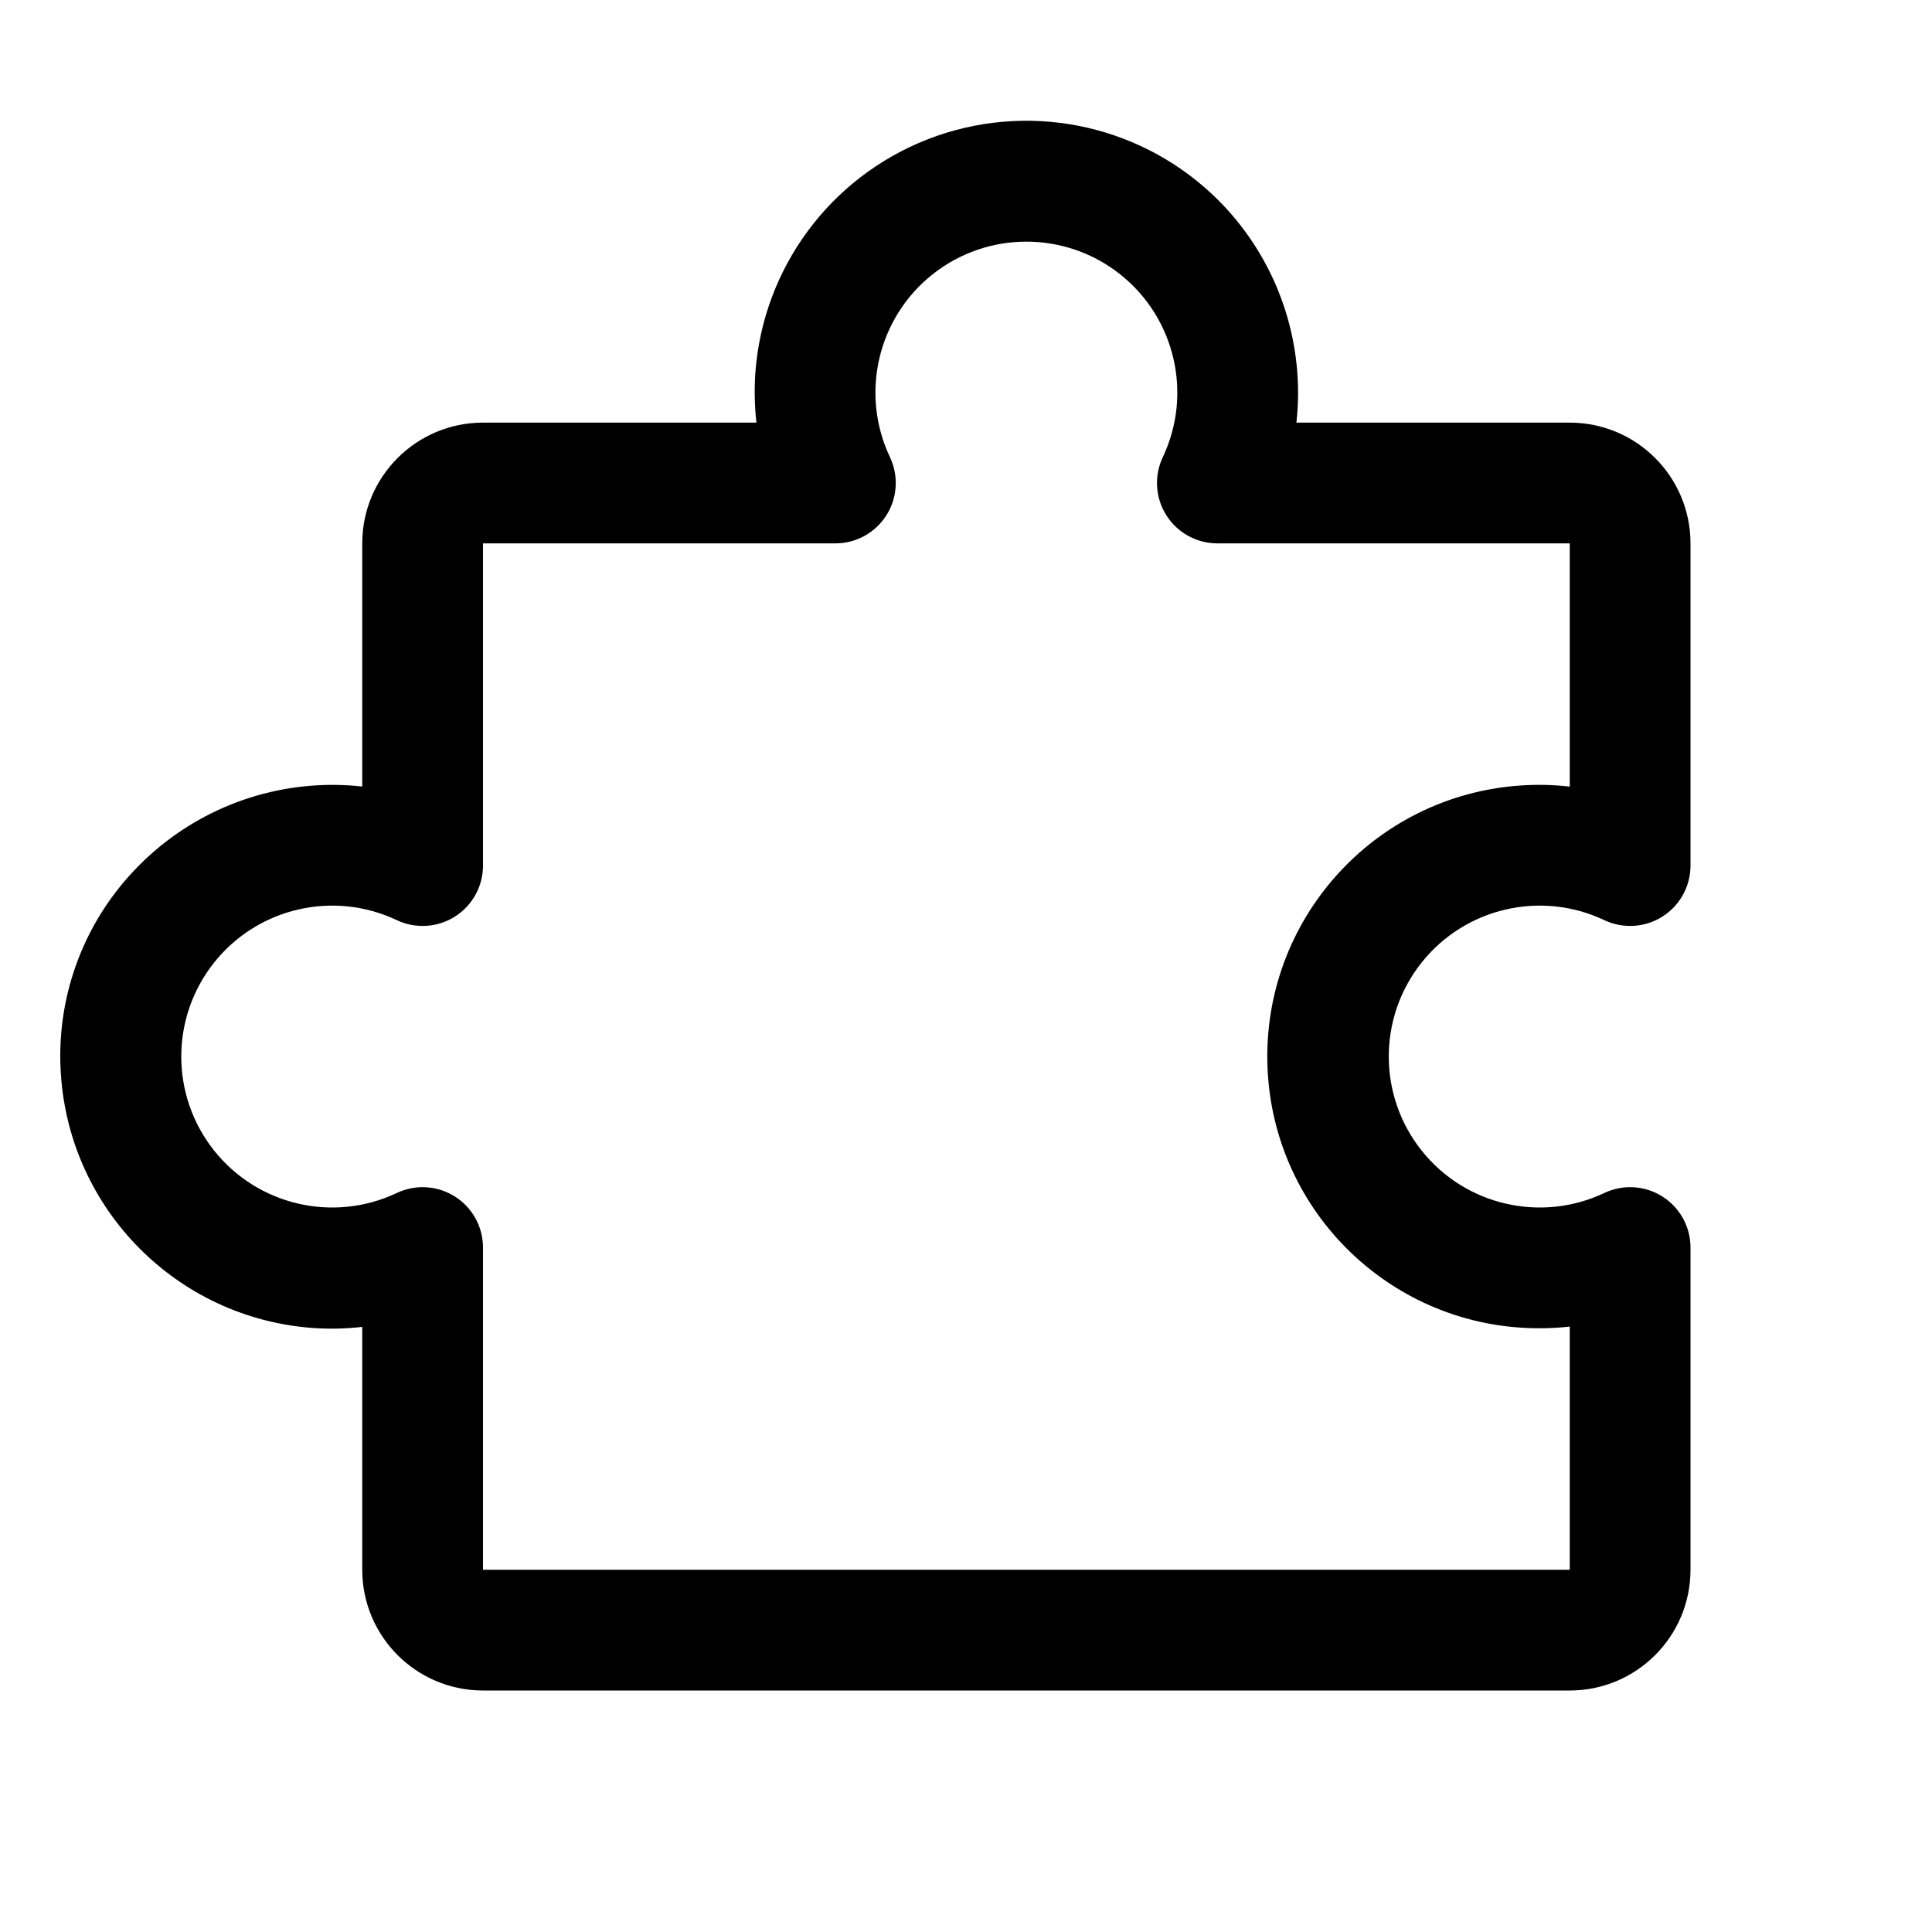
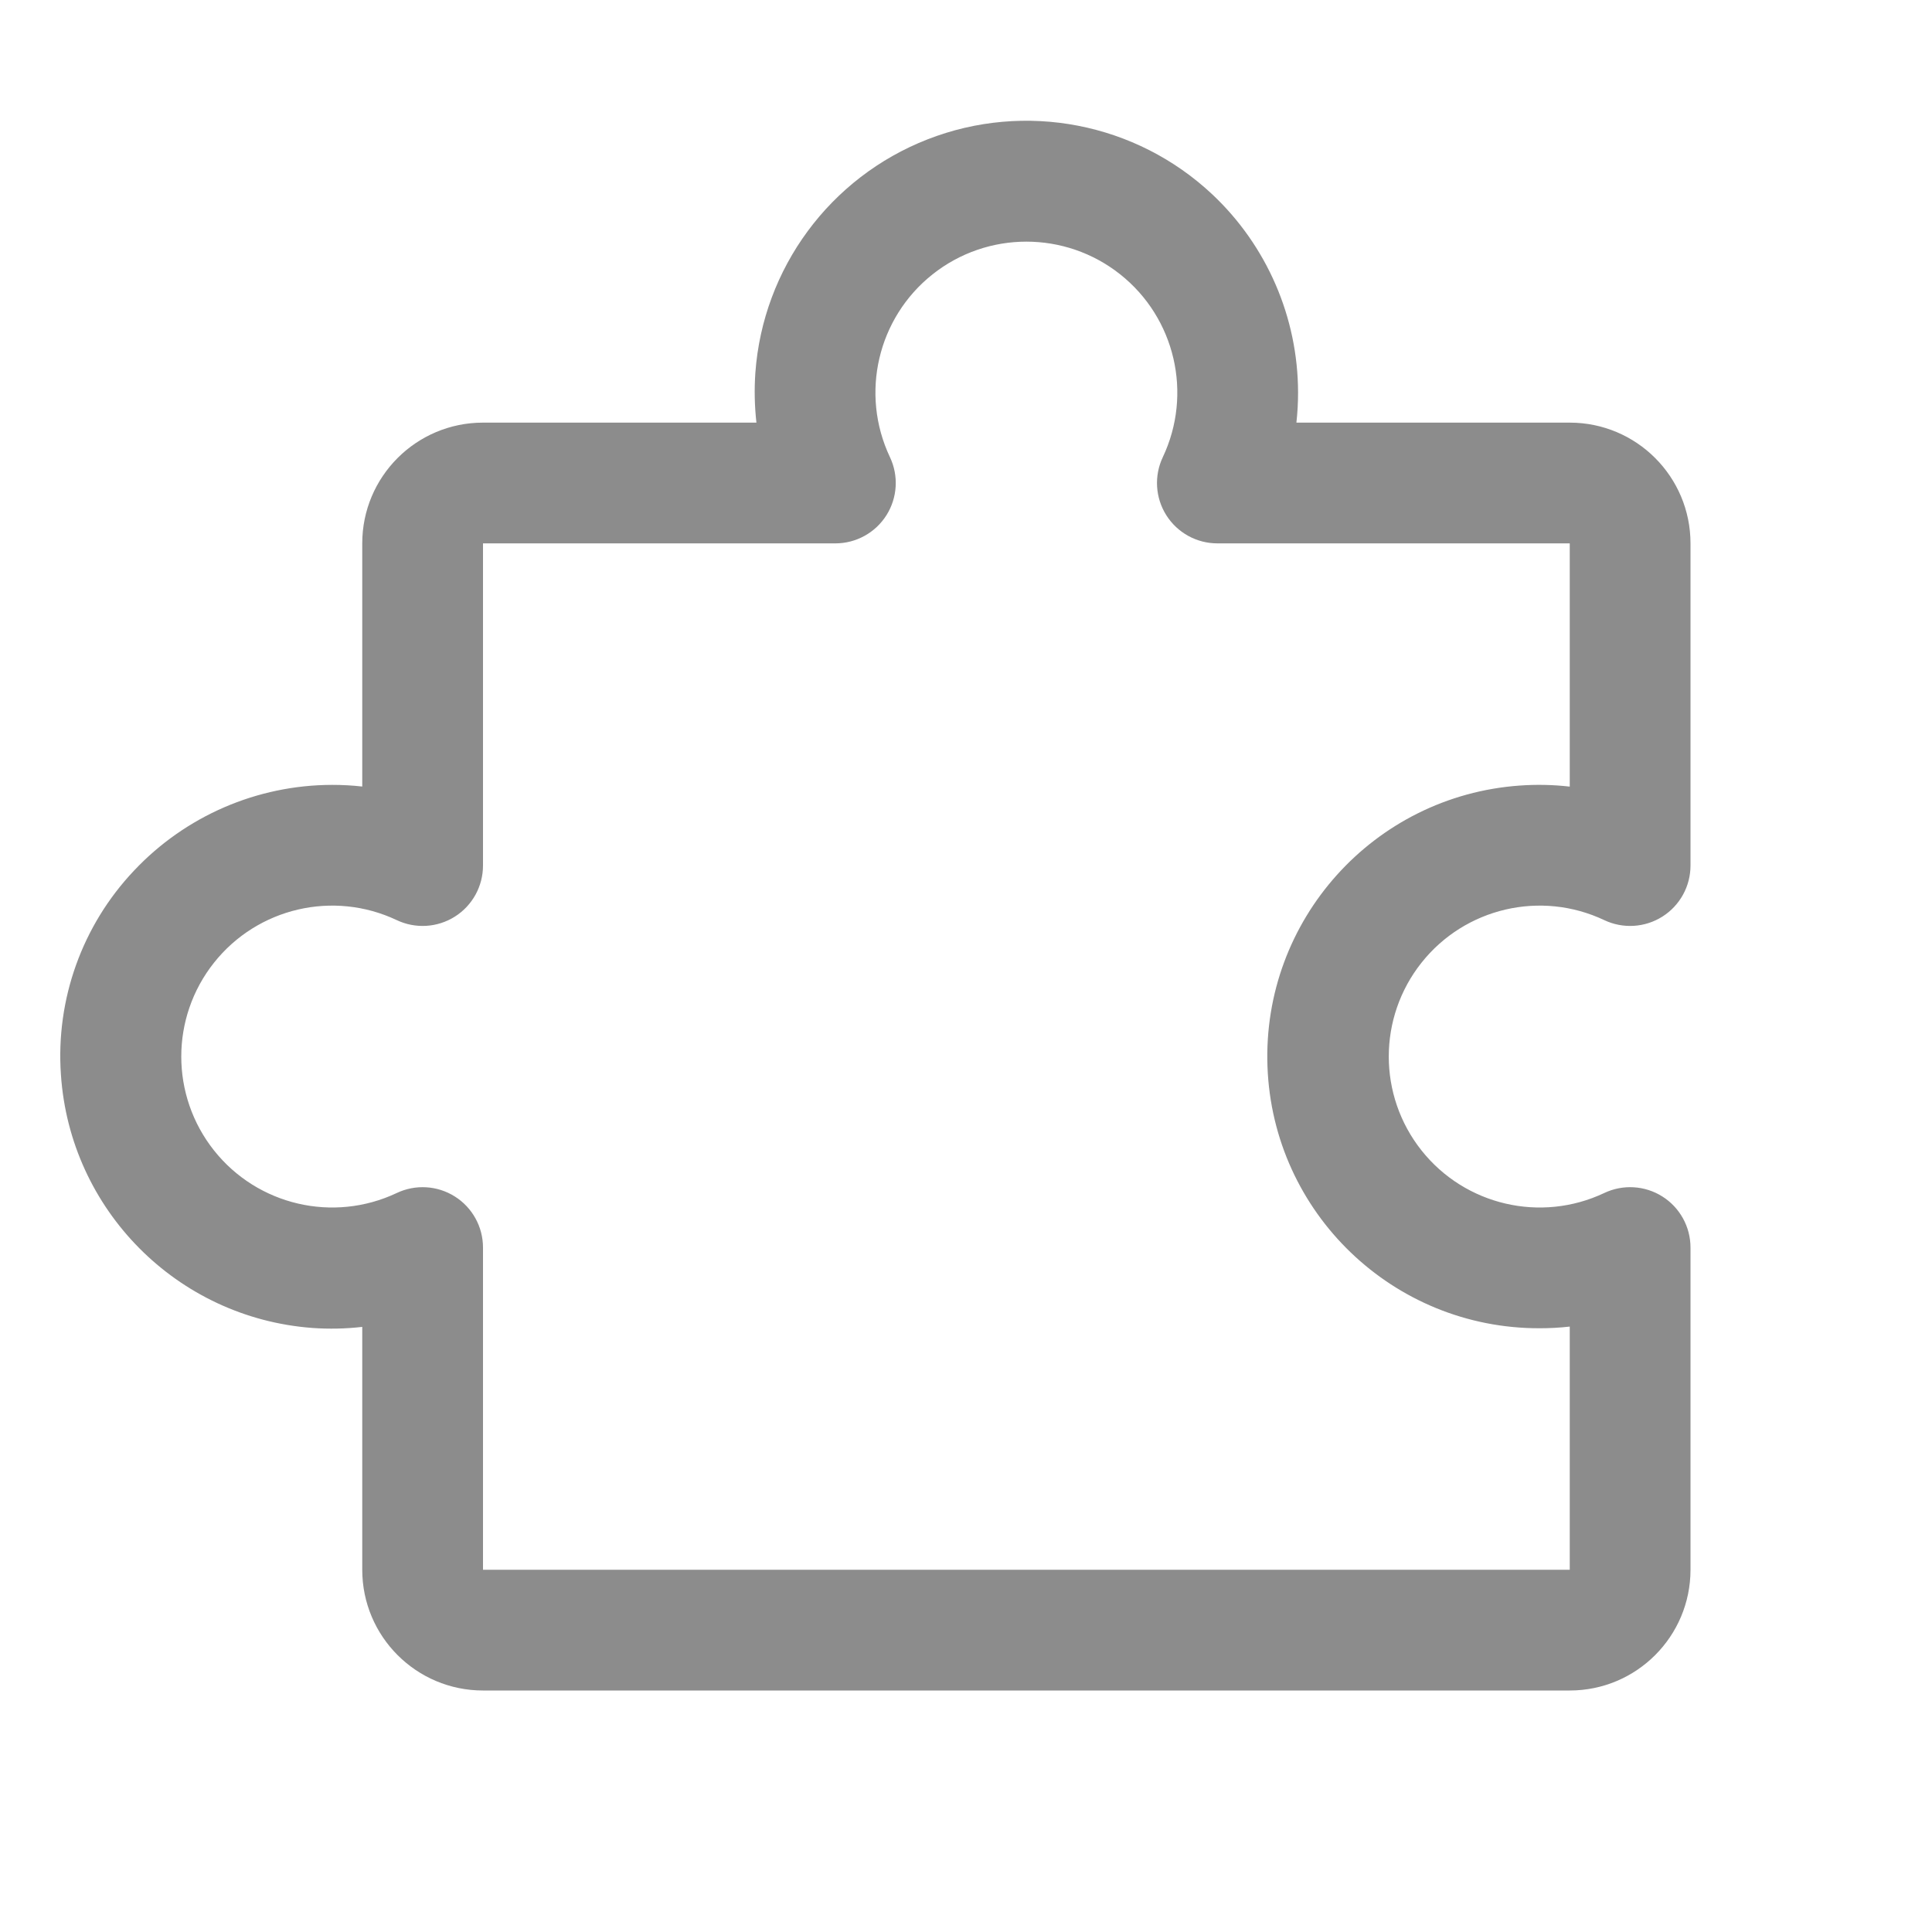
- <svg xmlns="http://www.w3.org/2000/svg" width="32" height="32" fill="#000000" viewBox="0 0 256 256">
+ <svg xmlns="http://www.w3.org/2000/svg" width="32" height="32" fill="#8c8c8c" viewBox="0 0 256 256">
  <path d="M220.27,158.54a8,8,0,0,0-7.7-.46,20,20,0,1,1,0-36.16A8,8,0,0,0,224,114.69V72a16,16,0,0,0-16-16H171.78a35.36,35.36,0,0,0,.22-4,36.11,36.11,0,0,0-11.36-26.24,36,36,0,0,0-60.55,23.62,36.56,36.56,0,0,0,.14,6.62H64A16,16,0,0,0,48,72v32.22a35.36,35.36,0,0,0-4-.22,36.12,36.12,0,0,0-26.24,11.36,35.7,35.7,0,0,0-9.69,27,36.08,36.08,0,0,0,33.31,33.6,35.68,35.68,0,0,0,6.62-.14V208a16,16,0,0,0,16,16H208a16,16,0,0,0,16-16V165.31A8,8,0,0,0,220.27,158.54ZM208,208H64V165.31a8,8,0,0,0-11.43-7.23,20,20,0,1,1,0-36.16A8,8,0,0,0,64,114.69V72h46.69a8,8,0,0,0,7.23-11.43,20,20,0,1,1,36.16,0A8,8,0,0,0,161.31,72H208v32.23a35.68,35.68,0,0,0-6.62-.14A36,36,0,0,0,204,176a35.36,35.36,0,0,0,4-.22Z" />
</svg>
